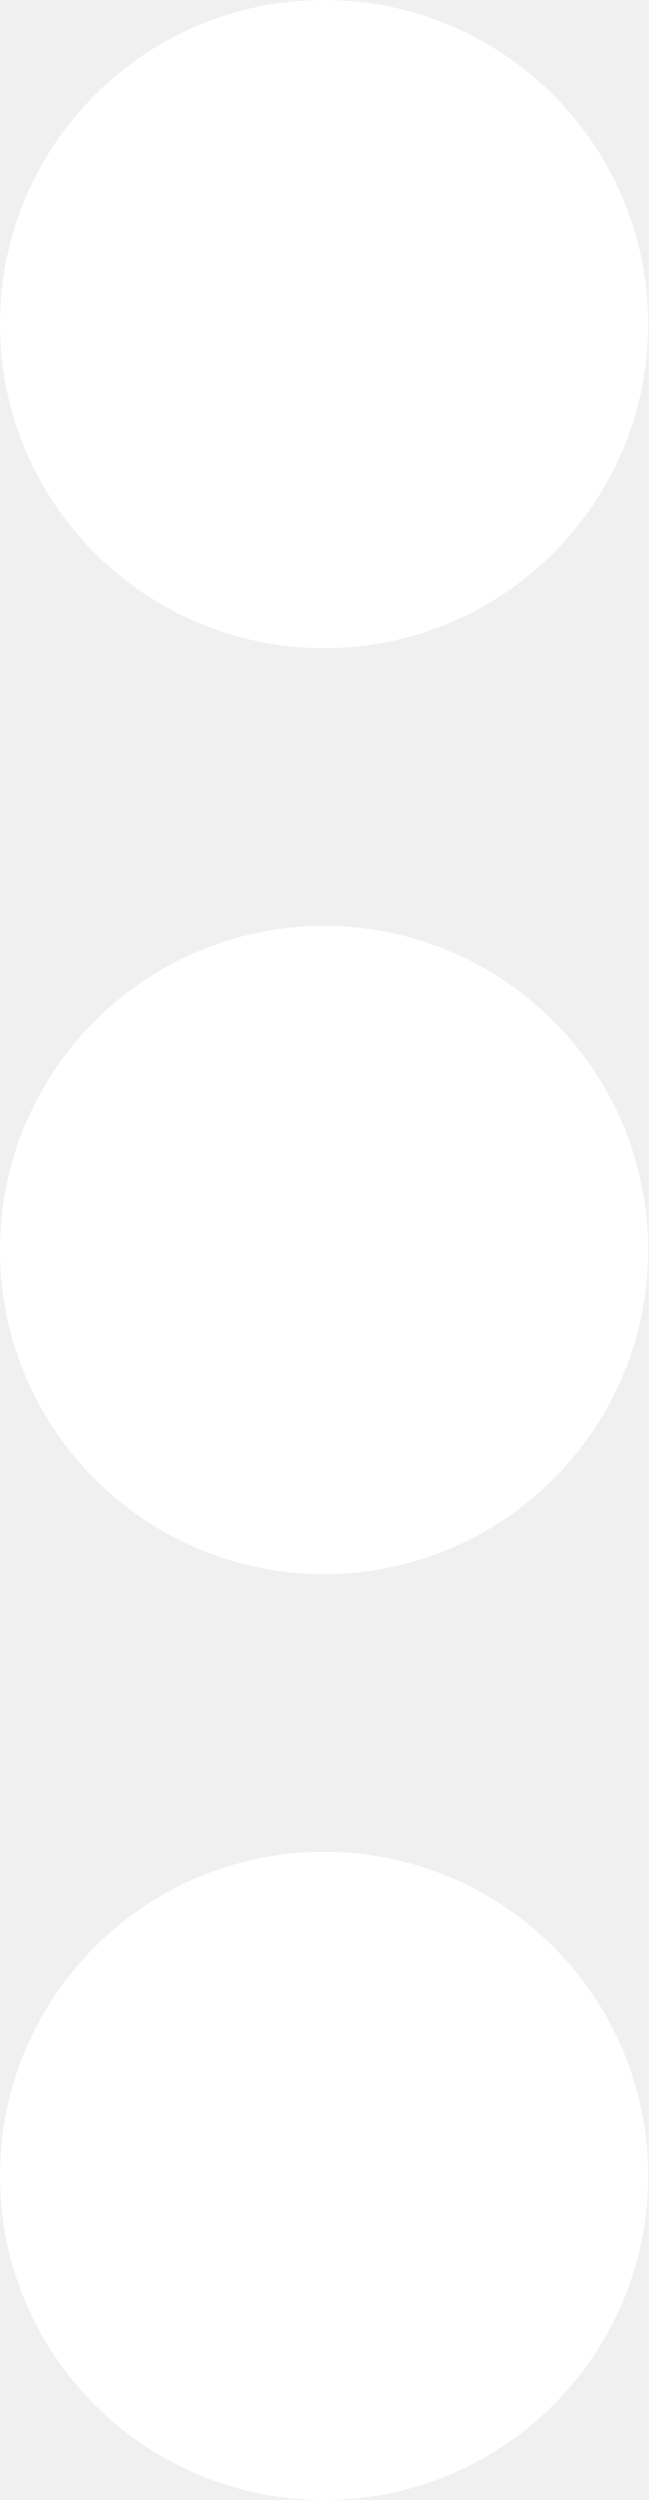
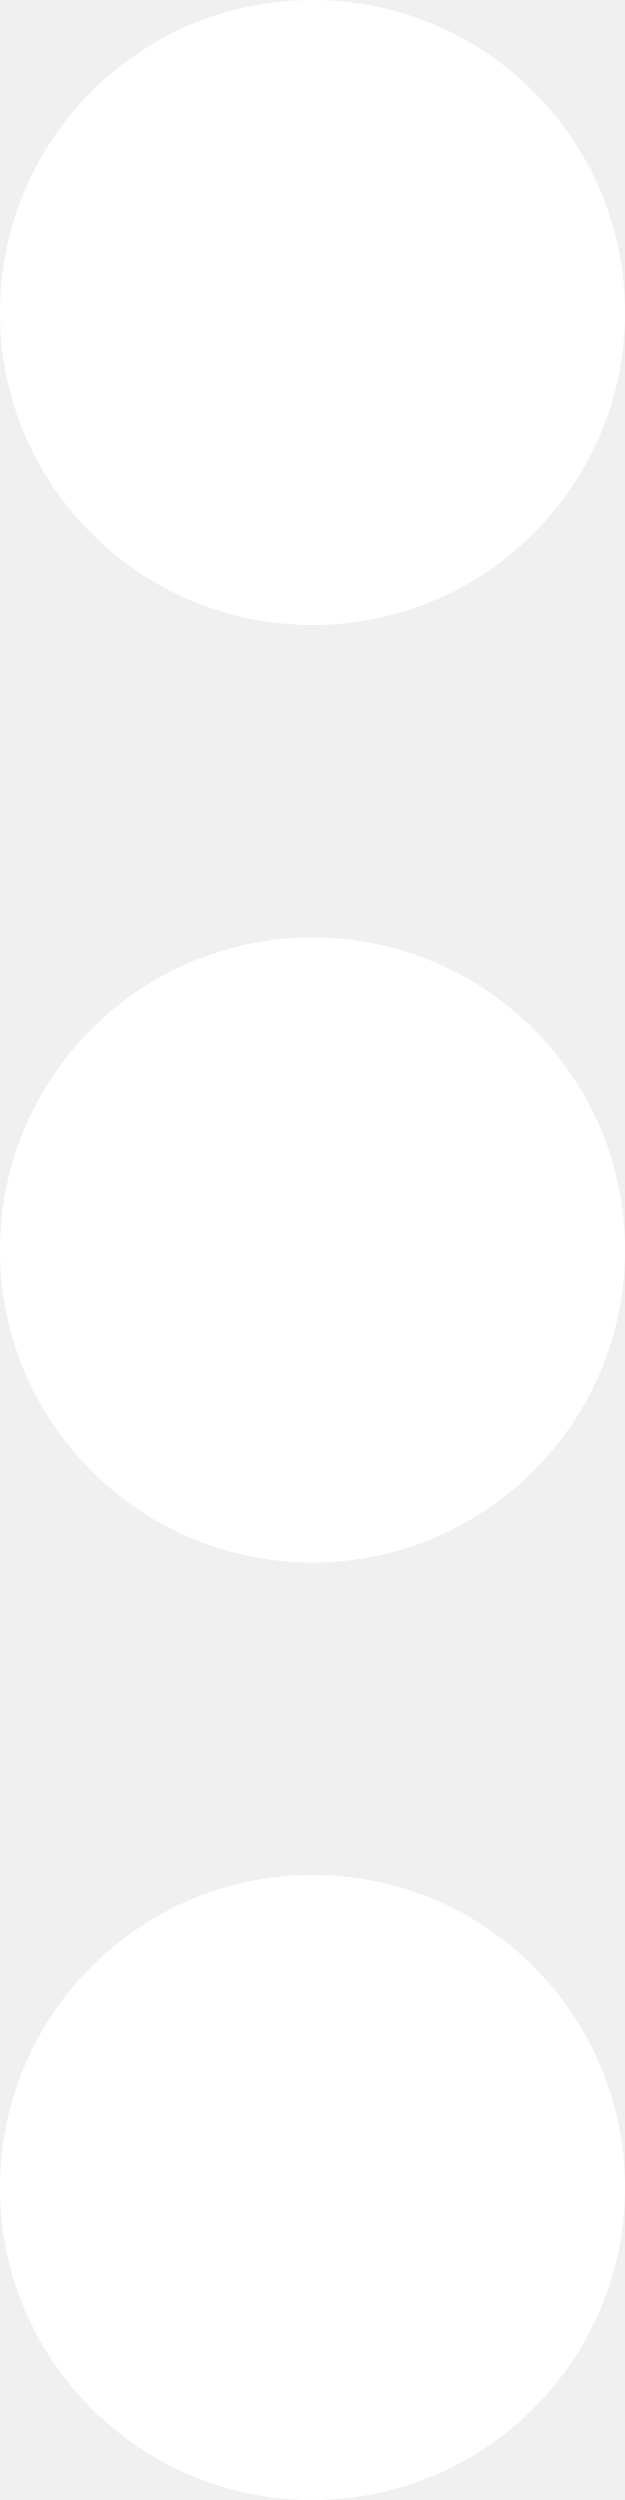
- <svg xmlns="http://www.w3.org/2000/svg" viewBox="0 0 7 27">
+ <svg xmlns="http://www.w3.org/2000/svg" viewBox="0 0 128 512">
  <defs>
    <style>.a{fill:#fff;}</style>
  </defs>
-   <g transform="translate(-334 -14)">
-     <circle class="a" cx="3.5" cy="3.5" r="3.5" transform="translate(334 14)" />
-     <circle class="a" cx="3.5" cy="3.5" r="3.5" transform="translate(334 24)" />
-     <circle class="a" cx="3.5" cy="3.5" r="3.5" transform="translate(334 34)" />
+   <g transform="translate(-192)">
+     <circle class="a" cx="64" cy="64" r="64" transform="translate(192 192)" />
+     <circle class="a" cx="64" cy="64" r="64" transform="translate(192 384)" />
+     <circle class="a" cx="64" cy="64" r="64" transform="translate(192)" />
  </g>
</svg>
